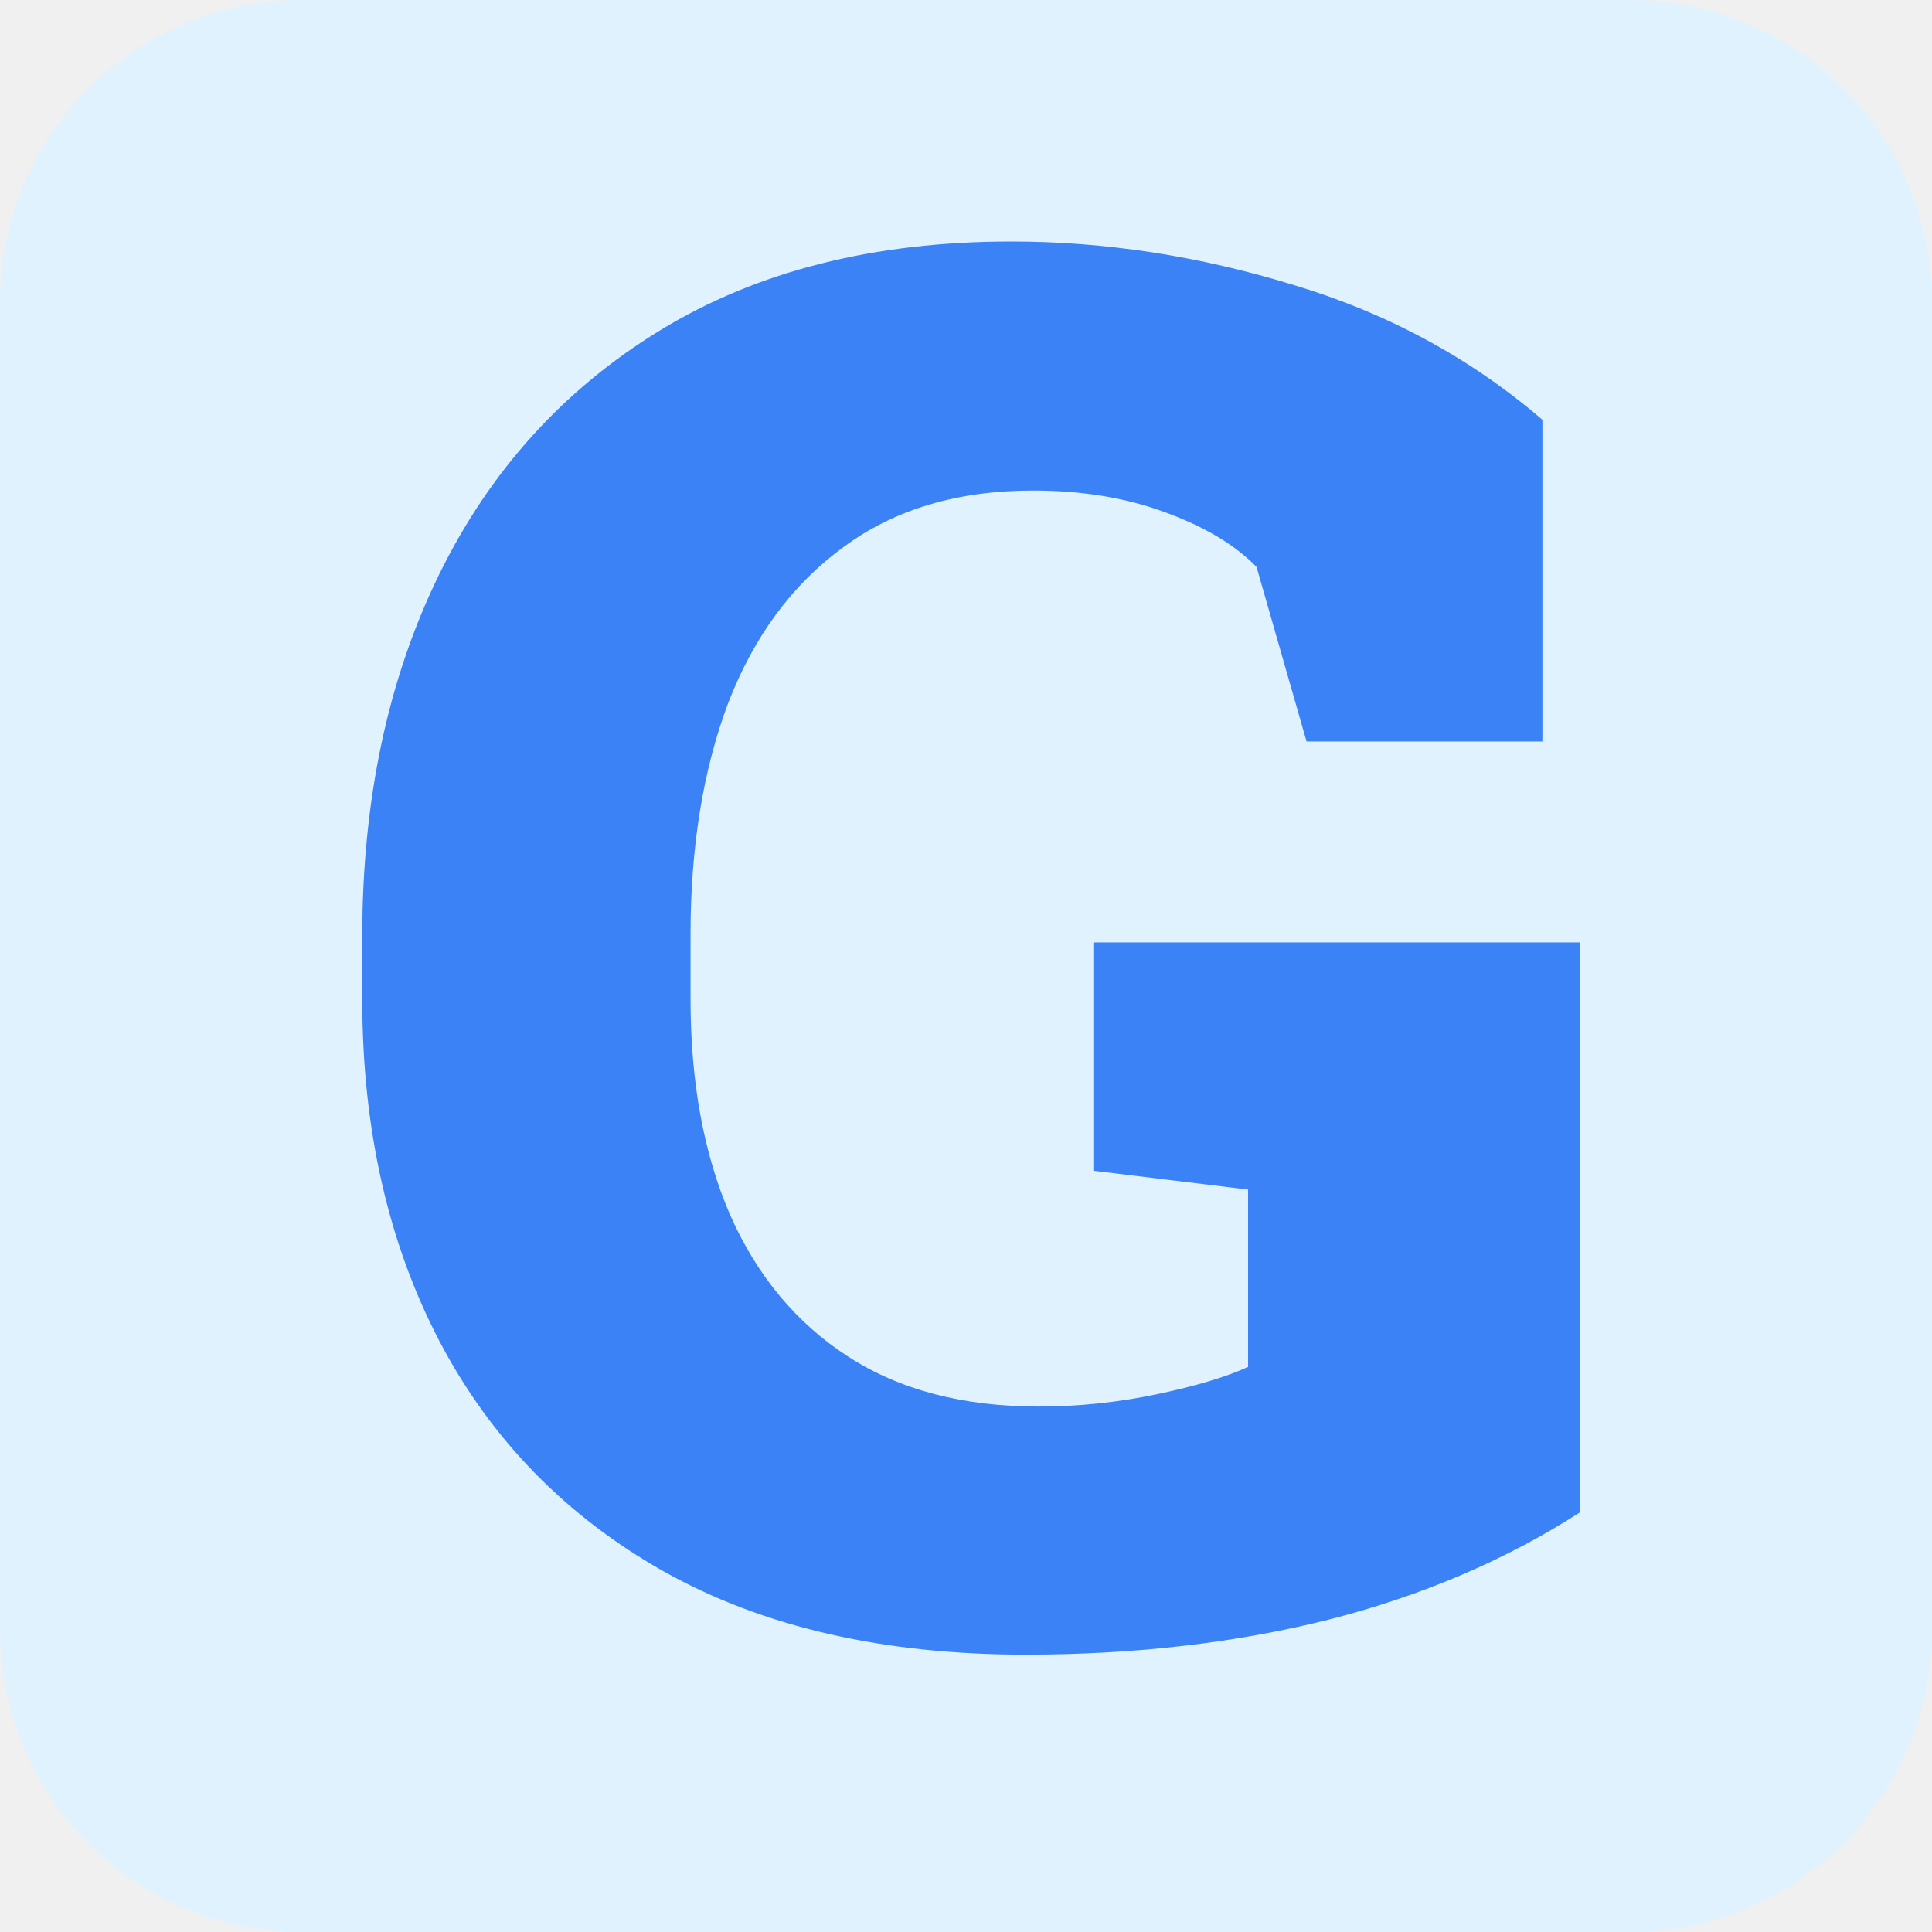
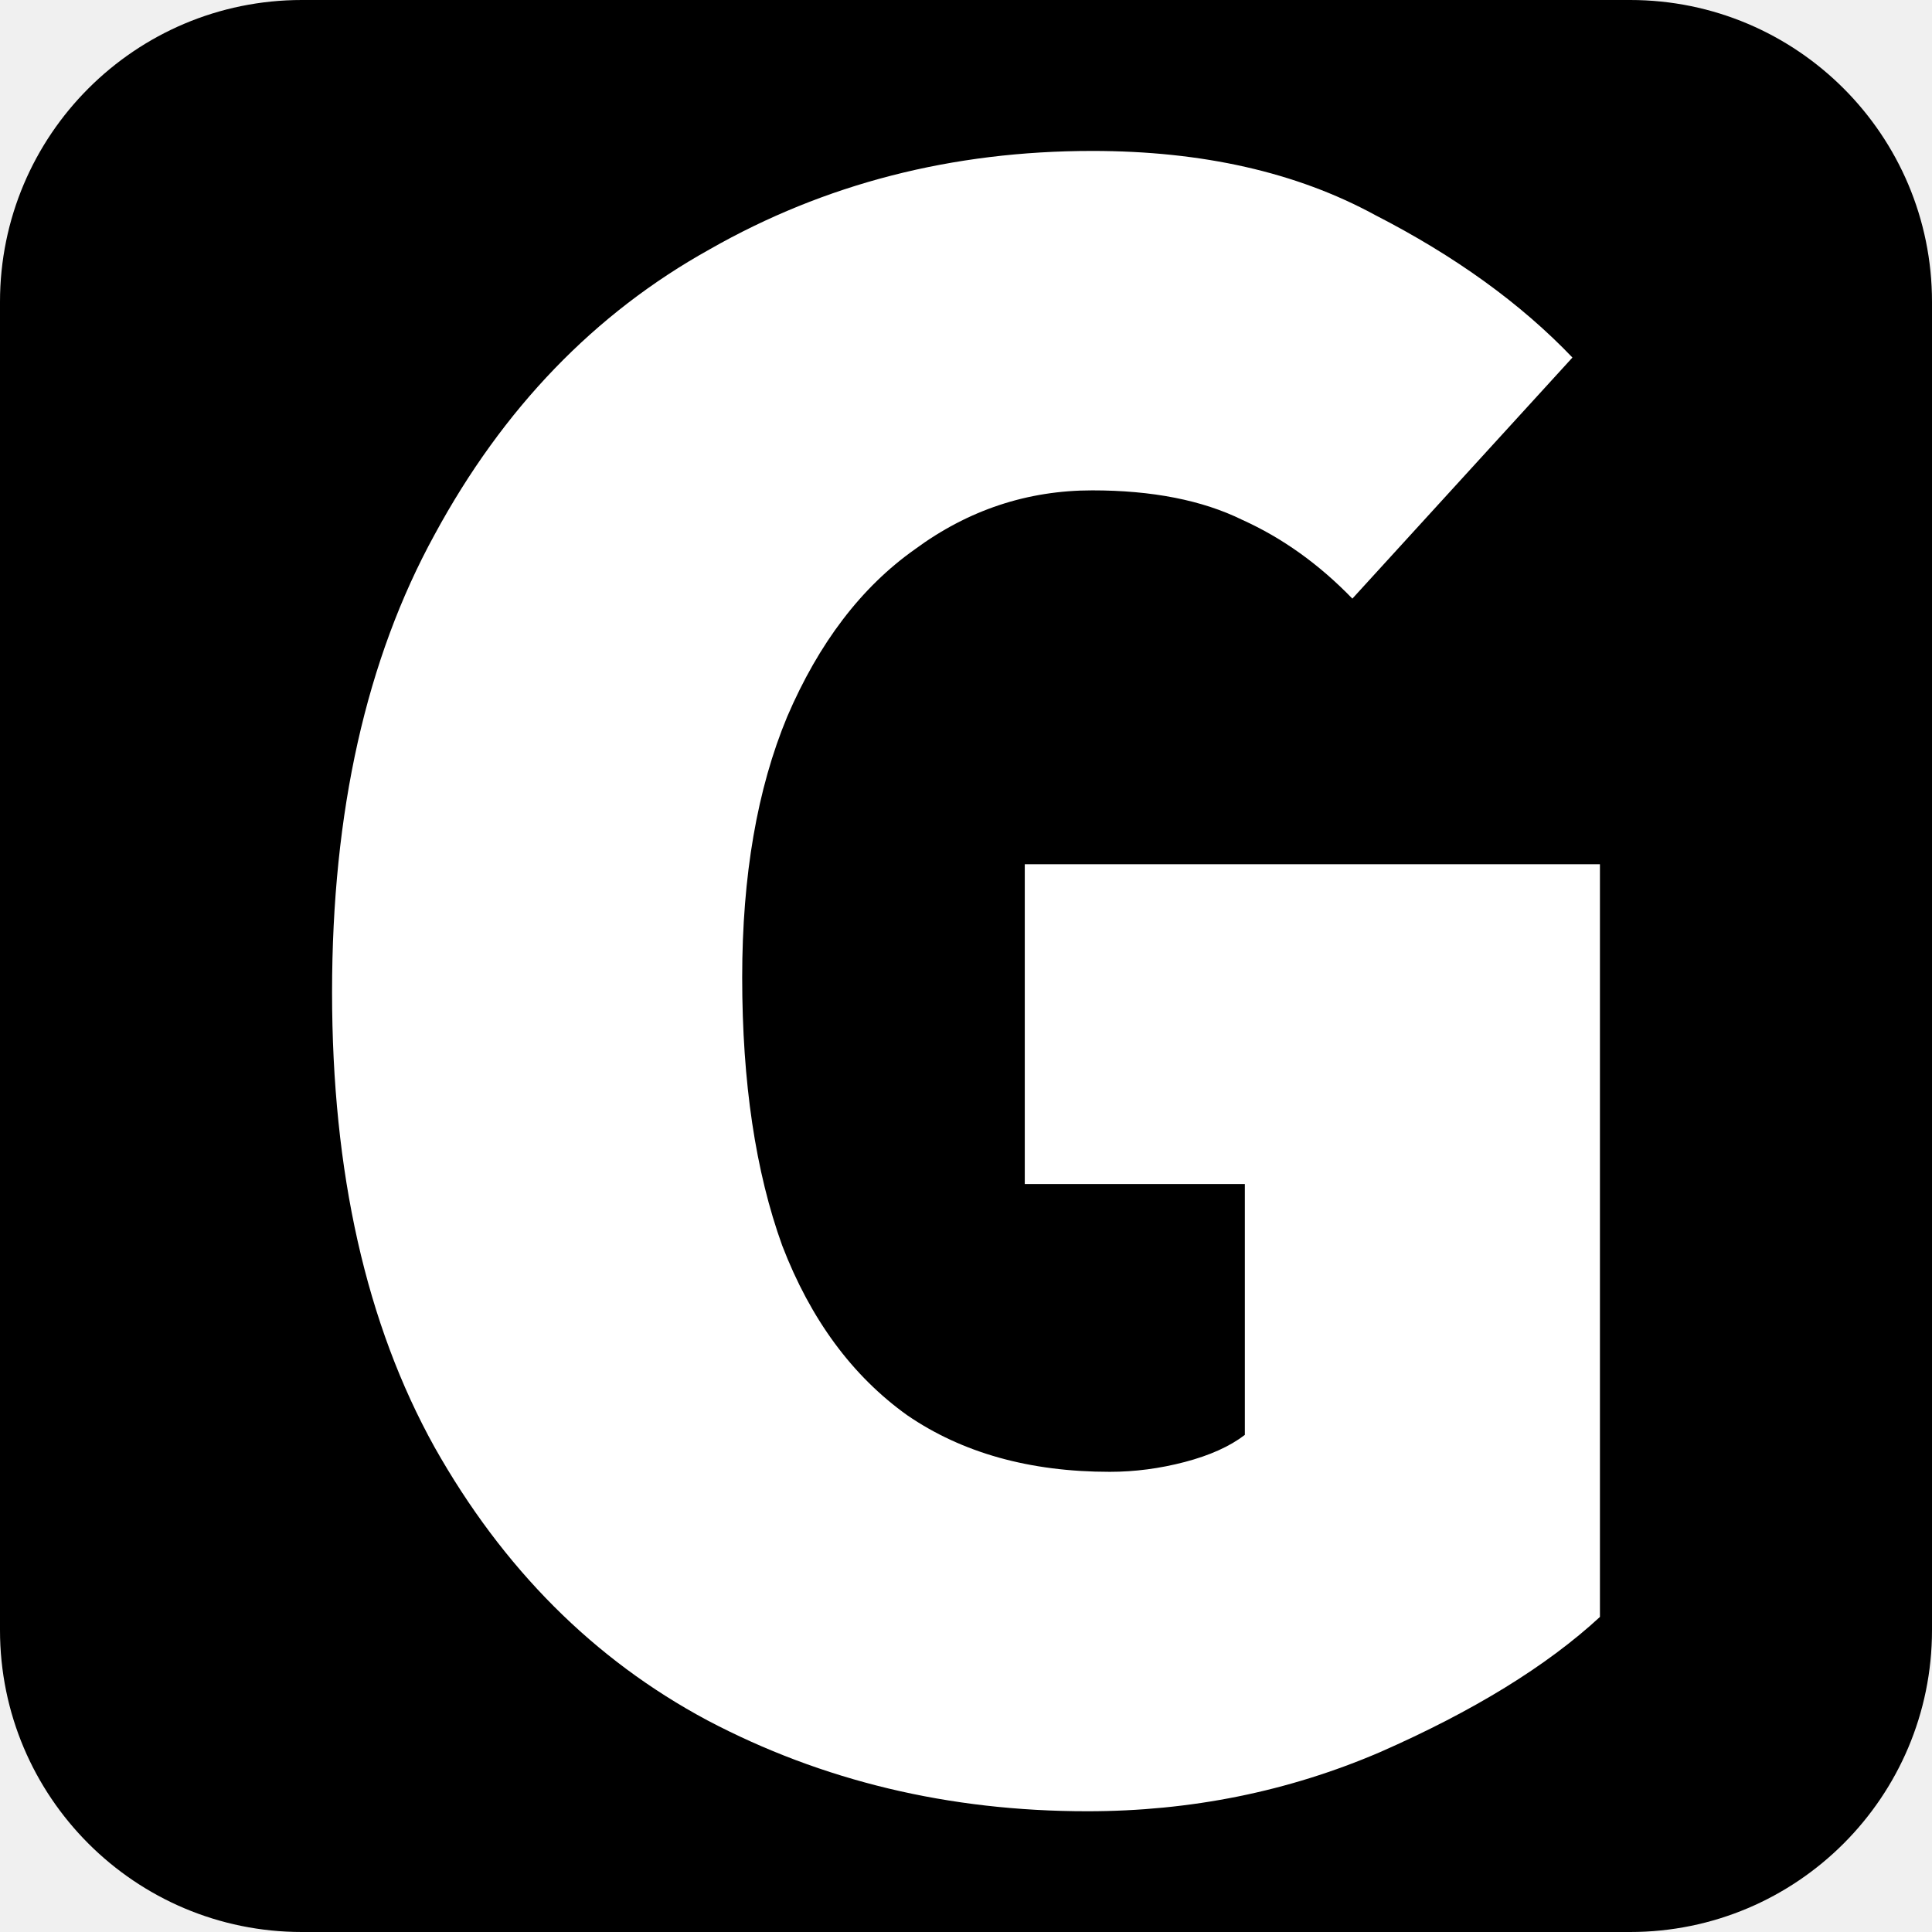
<svg xmlns="http://www.w3.org/2000/svg" width="64" height="64" viewBox="0 0 64 64" fill="none">
-   <rect width="64" height="64" rx="10" fill="#E0F2FE" />
-   <path d="M33.969 54.812C29.26 54.812 25.271 53.896 22 52.062C18.75 50.229 16.271 47.688 14.562 44.438C12.854 41.167 12 37.385 12 33.094V31.031C12 26.51 12.844 22.521 14.531 19.062C16.219 15.604 18.667 12.896 21.875 10.938C25.083 8.979 28.958 8 33.5 8C36.604 8 39.719 8.479 42.844 9.438C45.969 10.375 48.719 11.865 51.094 13.906V24.562H43.281L41.625 18.781C40.917 18.052 39.906 17.448 38.594 16.969C37.302 16.49 35.844 16.25 34.219 16.25C31.719 16.25 29.625 16.875 27.938 18.125C26.25 19.354 24.979 21.073 24.125 23.281C23.292 25.49 22.875 28.052 22.875 30.969V33.094C22.875 35.844 23.312 38.229 24.188 40.25C25.083 42.271 26.385 43.833 28.094 44.938C29.802 46.042 31.906 46.594 34.406 46.594C35.719 46.594 37.021 46.458 38.312 46.188C39.604 45.917 40.615 45.615 41.344 45.281V39.406L36.219 38.781V31.219H52.344V50.094C49.885 51.677 47.104 52.865 44 53.656C40.917 54.427 37.573 54.812 33.969 54.812Z" fill="#3B82F6" />
+   <rect width="64" height="64" rx="10" fill="black" />
+   <path d="M36.018 60C31.434 60 27.237 58.995 23.426 56.985C19.671 54.975 16.661 51.961 14.396 47.941C12.132 43.867 11 38.842 11 32.867C11 26.891 12.132 21.84 14.396 17.711C16.661 13.528 19.698 10.378 23.509 8.259C27.32 6.086 31.544 5 36.183 5C39.828 5 42.949 5.706 45.544 7.119C48.195 8.477 50.377 10.052 52.089 11.844L44.799 19.83C43.694 18.689 42.479 17.82 41.154 17.222C39.828 16.57 38.172 16.244 36.183 16.244C34.03 16.244 32.069 16.896 30.302 18.2C28.535 19.449 27.126 21.296 26.077 23.741C25.083 26.131 24.586 29.01 24.586 32.378C24.586 35.854 25.028 38.815 25.911 41.259C26.85 43.704 28.231 45.578 30.053 46.882C31.876 48.131 34.112 48.756 36.763 48.756C37.592 48.756 38.42 48.647 39.248 48.43C40.077 48.212 40.74 47.914 41.237 47.533V39.222H33.947V28.63H53V53.563C51.233 55.193 48.803 56.686 45.71 58.044C42.673 59.348 39.442 60 36.018 60Z" fill="white" />
</svg>
